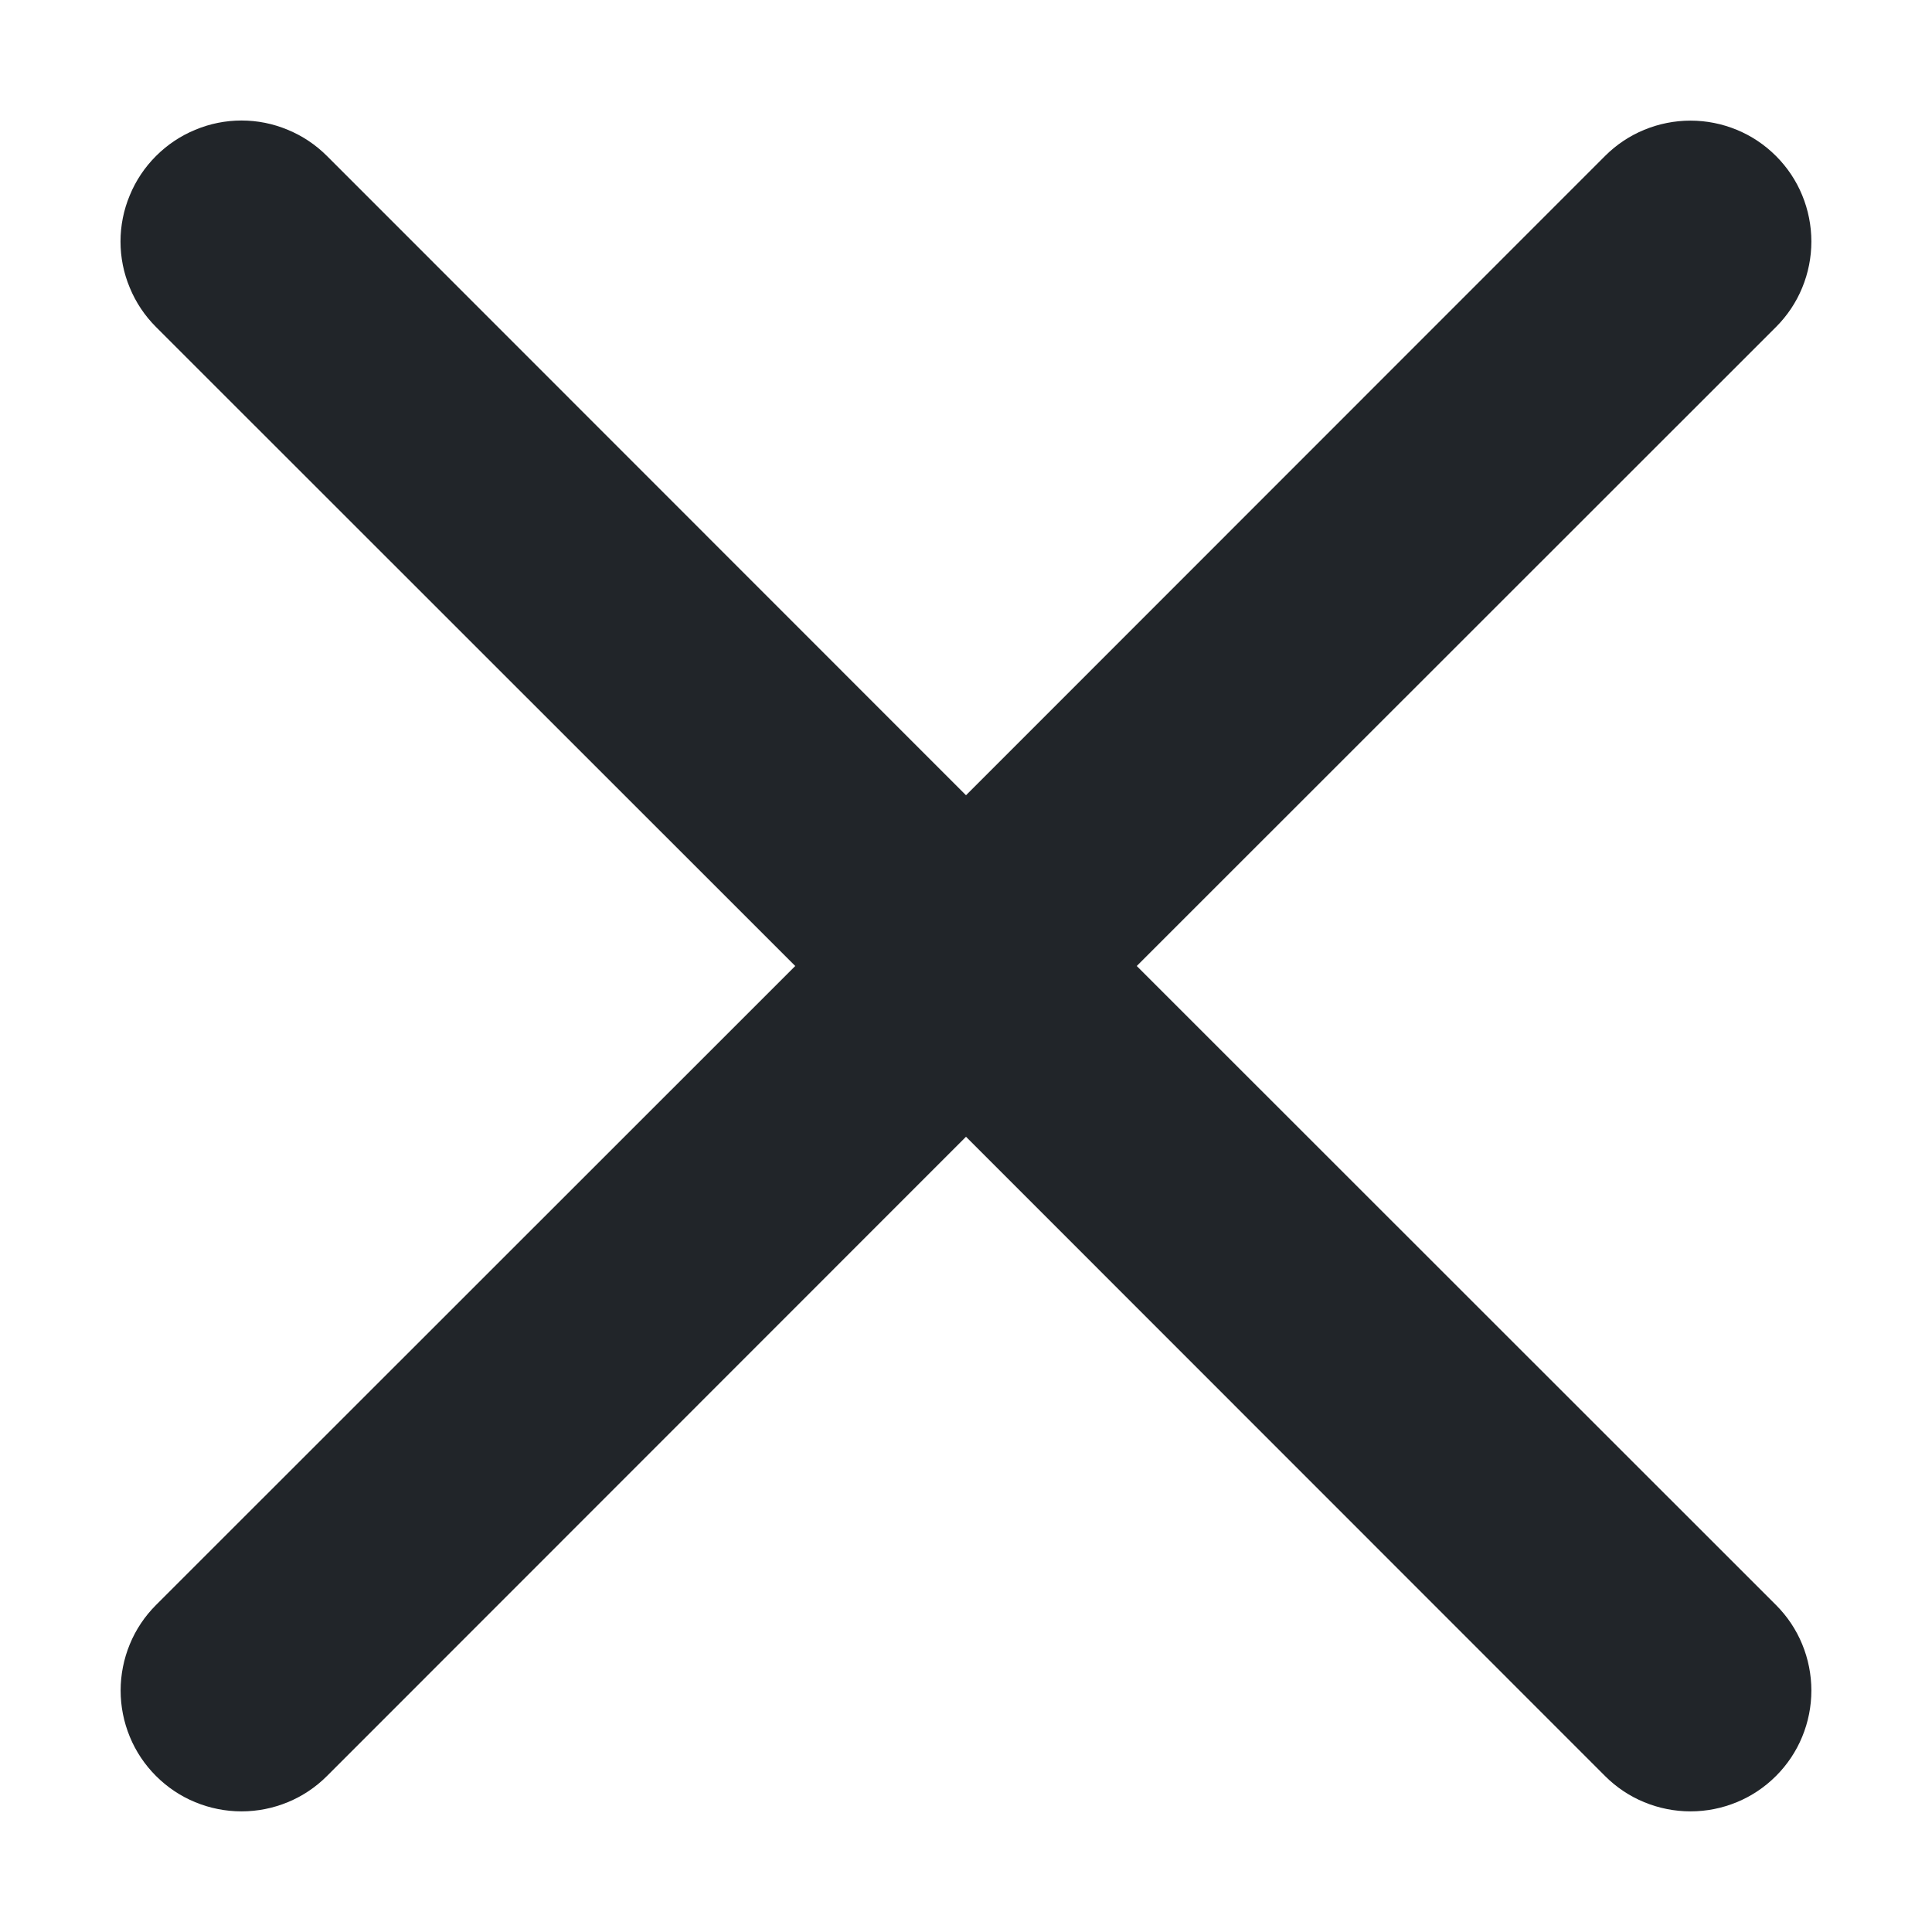
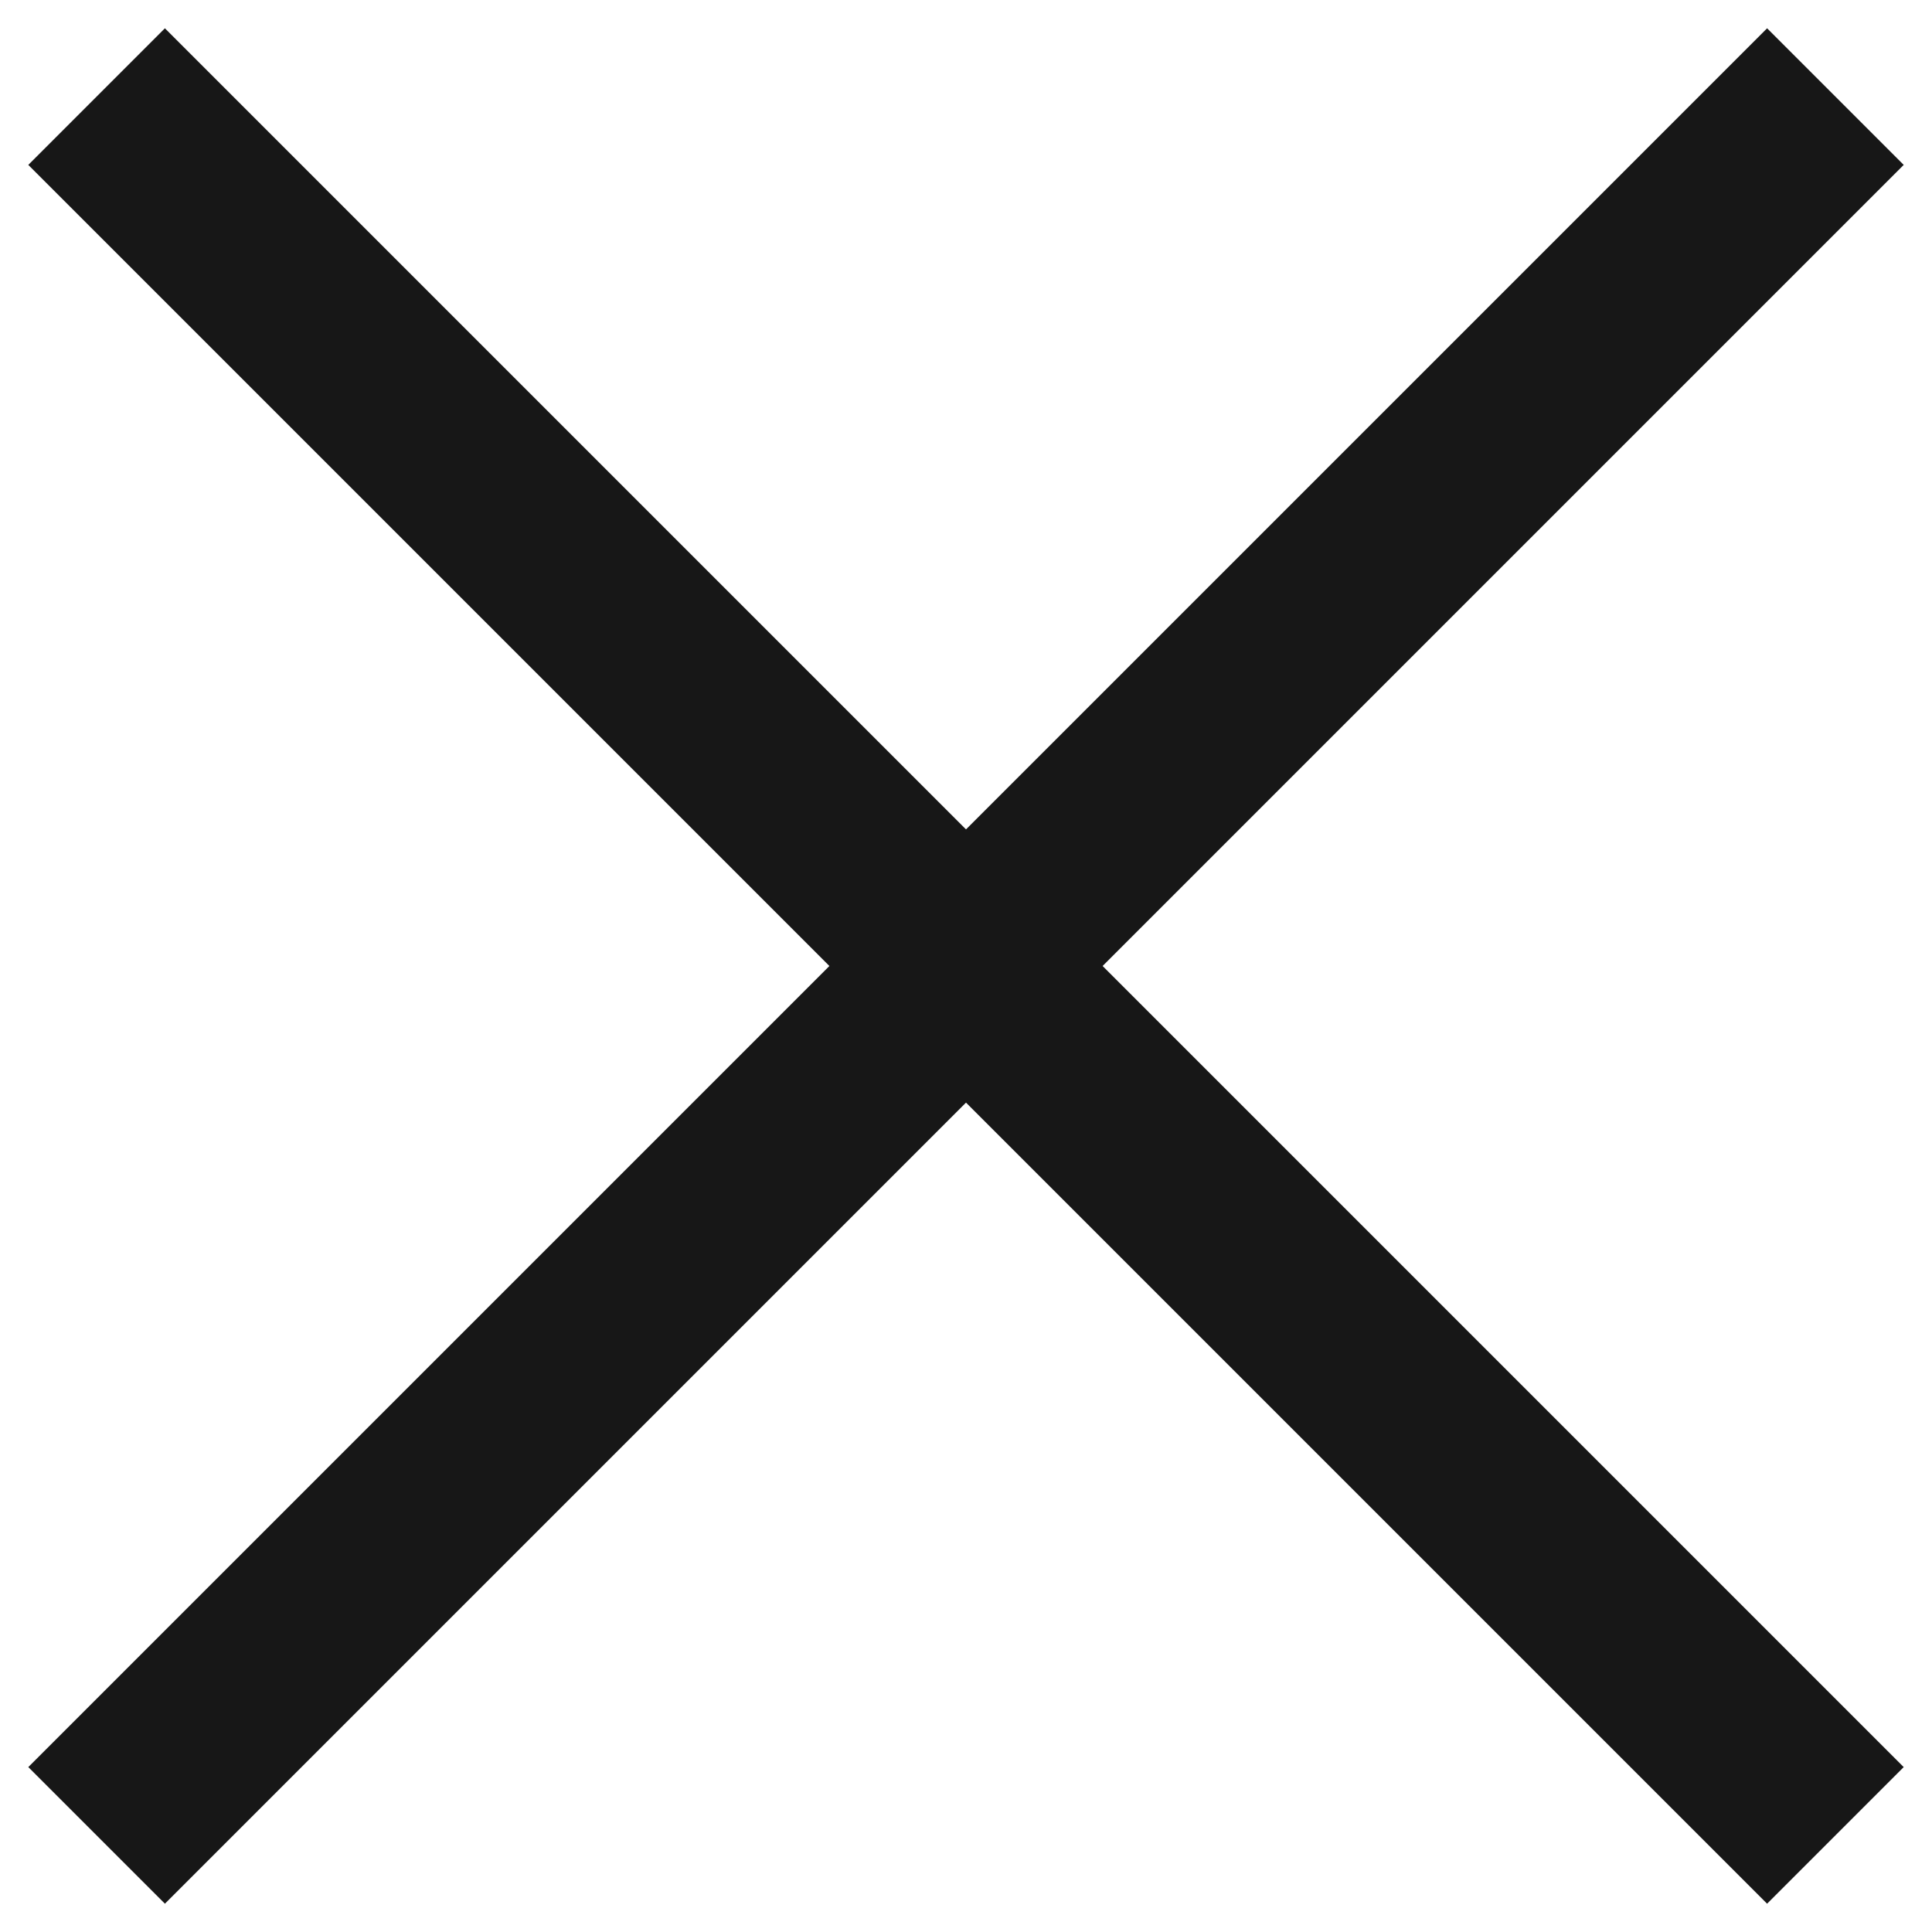
- <svg xmlns="http://www.w3.org/2000/svg" width="16" height="16" viewBox="0 0 16 16" fill="none">
-   <path d="M1.292 1.292C1.385 1.199 1.495 1.125 1.617 1.075C1.738 1.024 1.869 0.998 2 0.998C2.132 0.998 2.262 1.024 2.383 1.075C2.505 1.125 2.615 1.199 2.708 1.292L8 6.586L13.292 1.292C13.385 1.199 13.495 1.125 13.617 1.075C13.738 1.025 13.869 0.999 14 0.999C14.132 0.999 14.262 1.025 14.383 1.075C14.505 1.125 14.615 1.199 14.708 1.292C14.801 1.385 14.875 1.495 14.925 1.617C14.975 1.738 15.001 1.869 15.001 2C15.001 2.132 14.975 2.262 14.925 2.383C14.875 2.505 14.801 2.615 14.708 2.708L9.414 8L14.708 13.292C14.801 13.385 14.875 13.495 14.925 13.617C14.975 13.738 15.001 13.869 15.001 14C15.001 14.132 14.975 14.262 14.925 14.383C14.875 14.505 14.801 14.615 14.708 14.708C14.615 14.801 14.505 14.875 14.383 14.925C14.262 14.975 14.132 15.001 14 15.001C13.869 15.001 13.738 14.975 13.617 14.925C13.495 14.875 13.385 14.801 13.292 14.708L8 9.414L2.708 14.708C2.615 14.801 2.505 14.875 2.383 14.925C2.262 14.975 2.132 15.001 2 15.001C1.869 15.001 1.738 14.975 1.617 14.925C1.495 14.875 1.385 14.801 1.292 14.708C1.199 14.615 1.125 14.505 1.075 14.383C1.025 14.262 0.999 14.132 0.999 14C0.999 13.869 1.025 13.738 1.075 13.617C1.125 13.495 1.199 13.385 1.292 13.292L6.586 8L1.292 2.708C1.199 2.615 1.125 2.505 1.075 2.383C1.024 2.262 0.998 2.132 0.998 2C0.998 1.869 1.024 1.738 1.075 1.617C1.125 1.495 1.199 1.385 1.292 1.292Z" fill="#212529" />
+ <svg xmlns="http://www.w3.org/2000/svg" width="20" height="20" viewBox="0 0 20 20" fill="none">
+   <path d="M19 19L1 1" stroke="#171717" stroke-width="2" />
+   <path d="M1 19L19 1" stroke="#171717" stroke-width="2" />
</svg>
